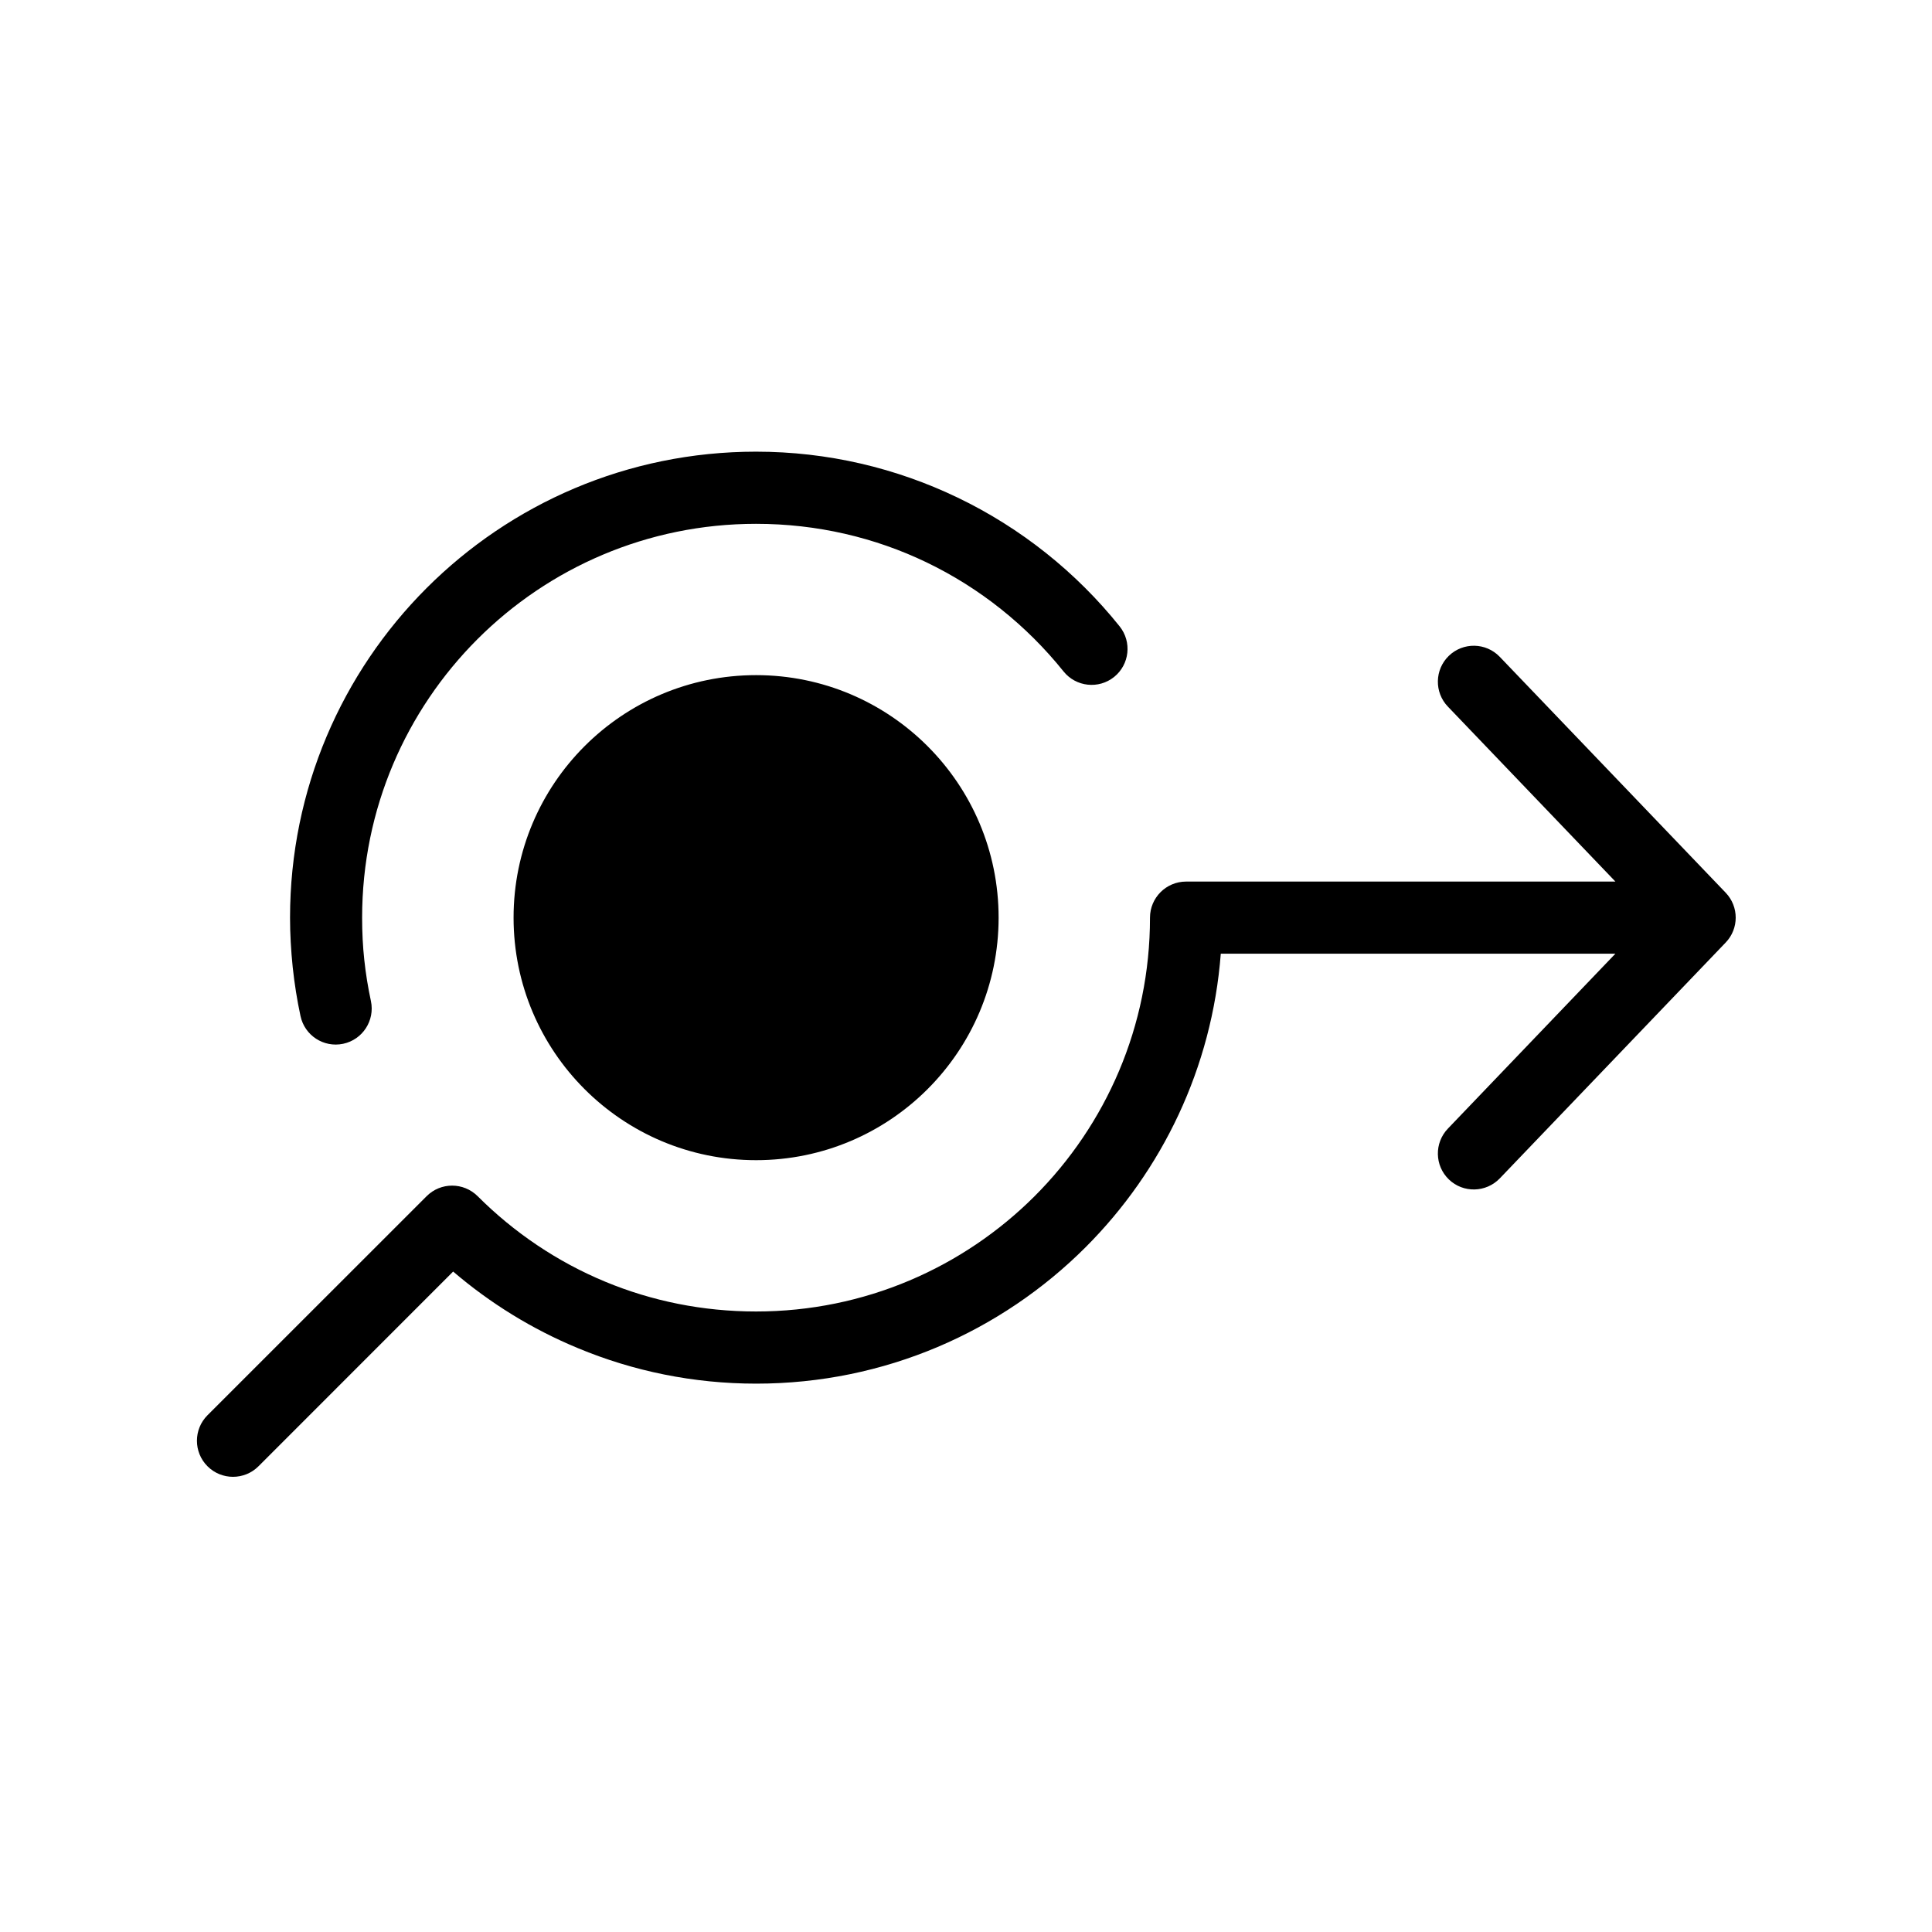
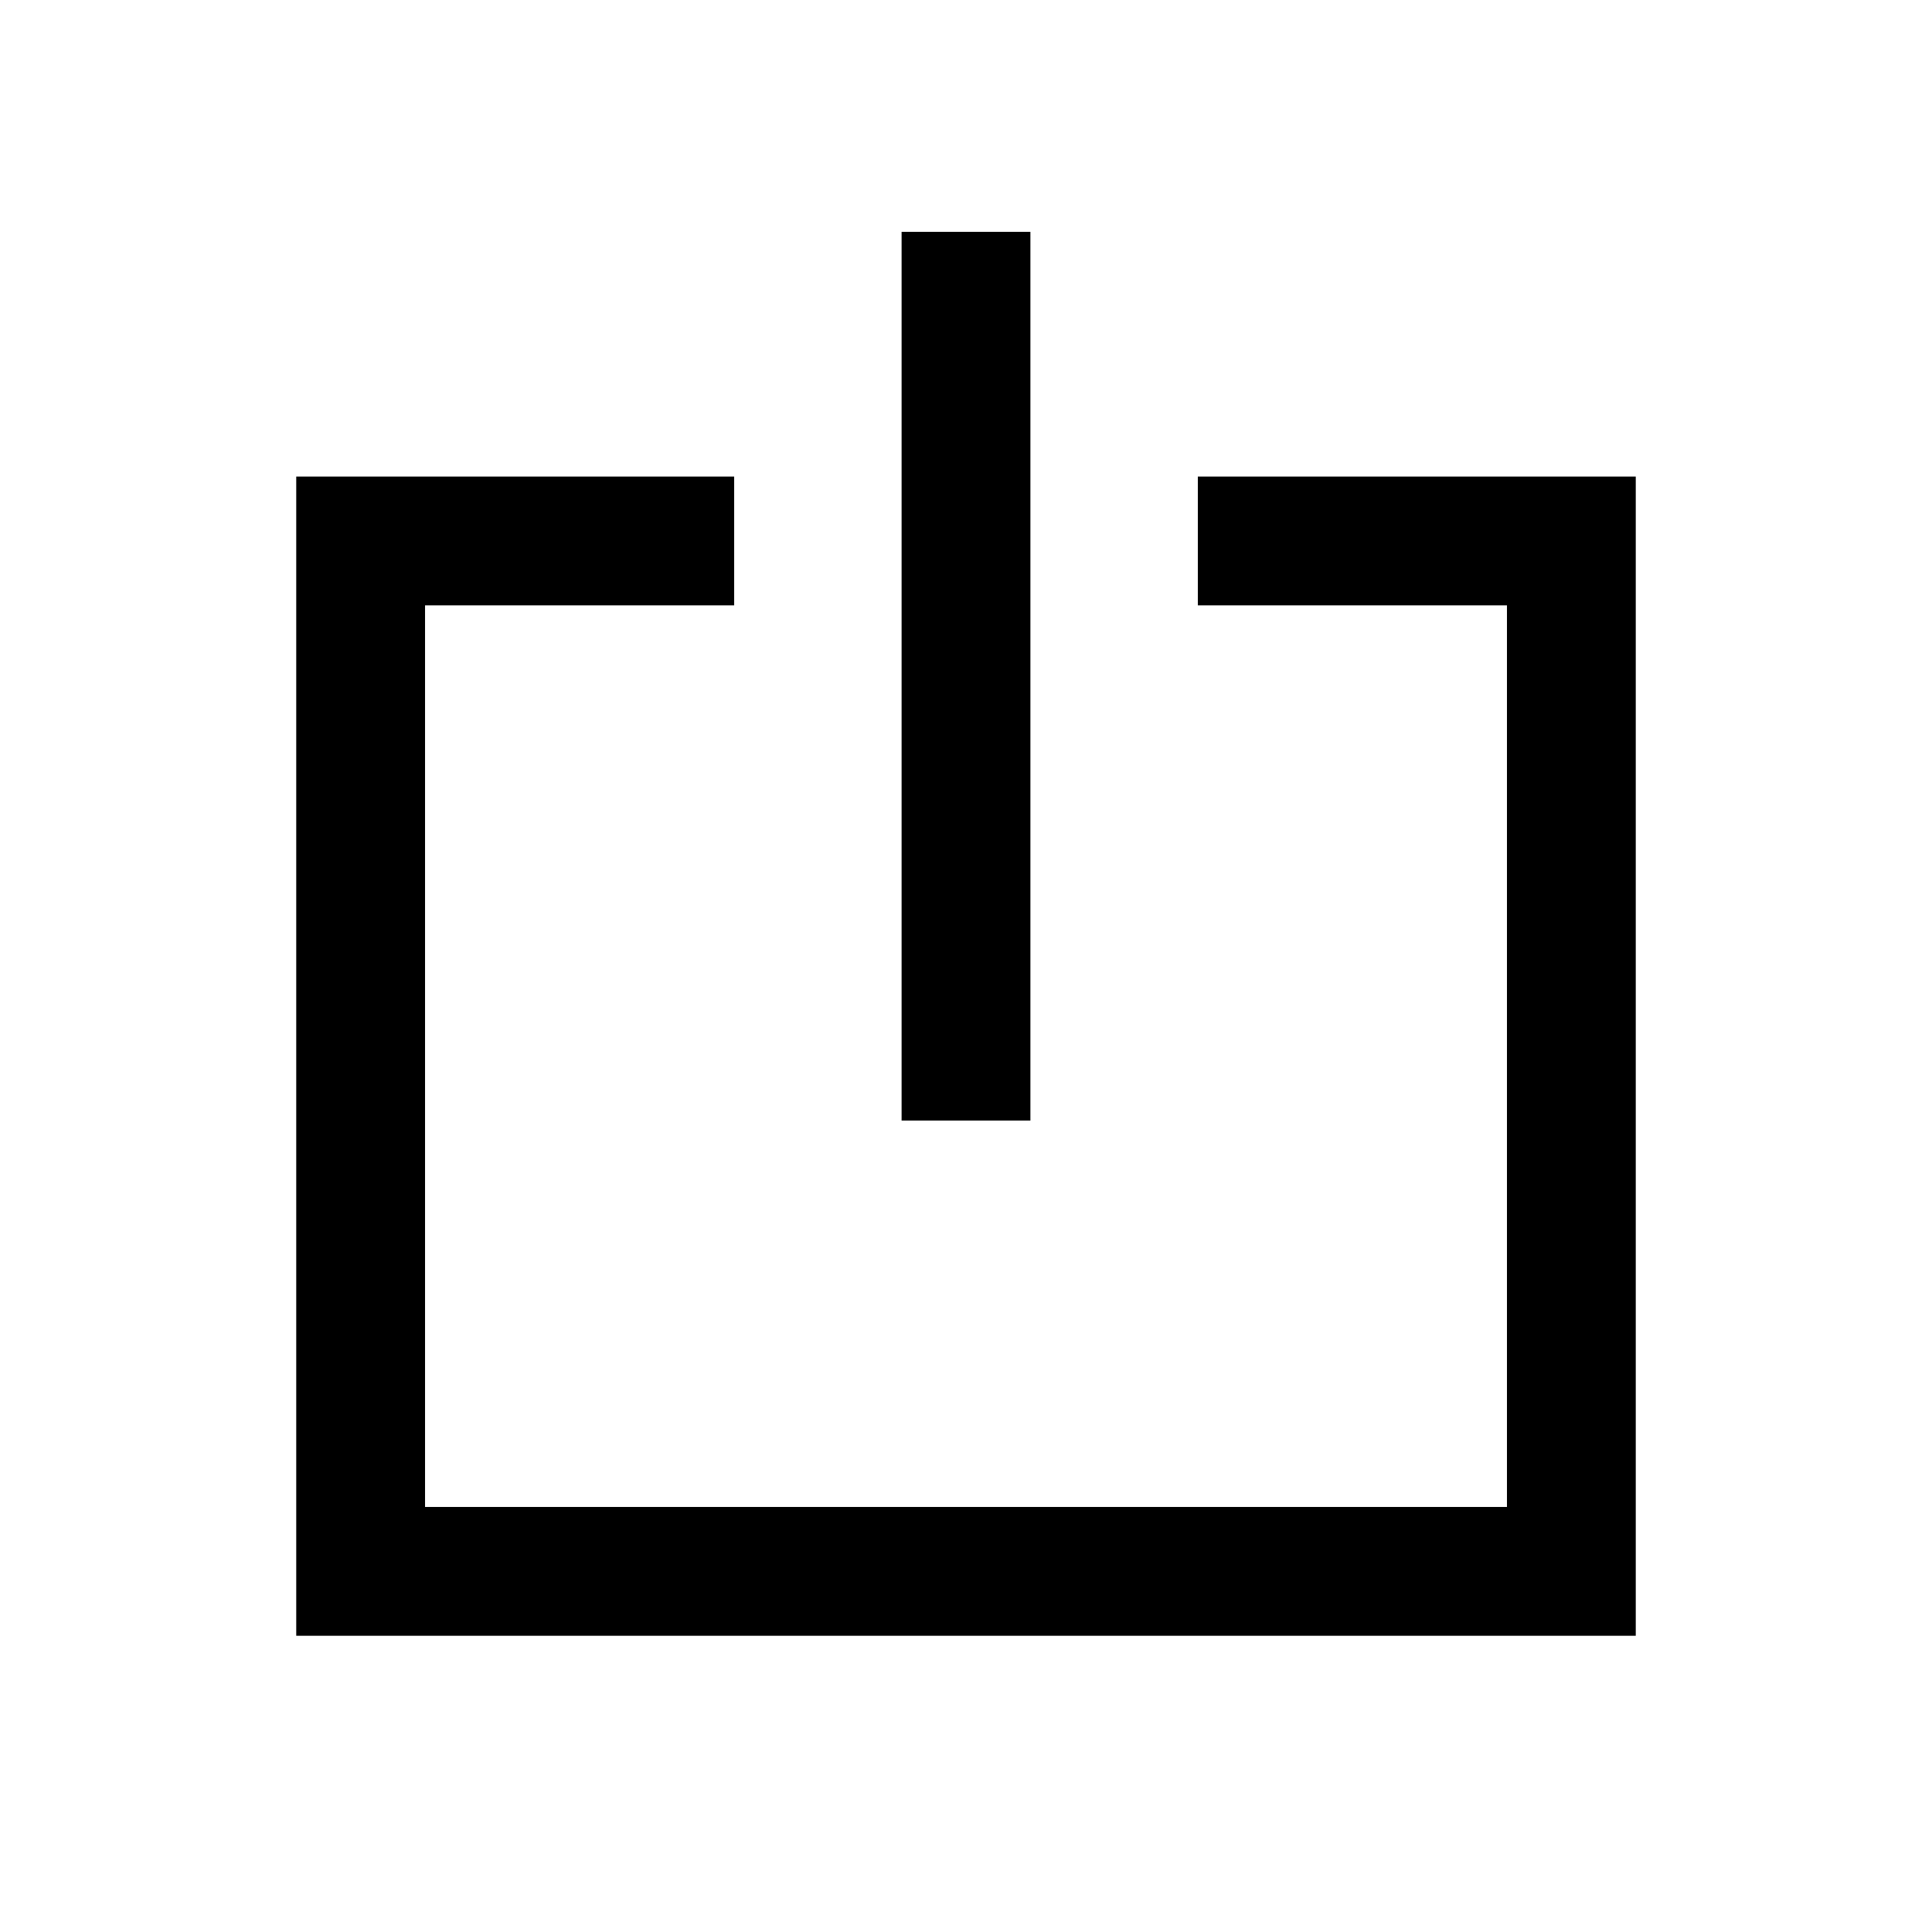
- <svg xmlns="http://www.w3.org/2000/svg" width="2000" zoomAndPan="magnify" viewBox="0 0 1500 1500" height="2000" preserveAspectRatio="xMidYMid meet" version="1.0">
-   <path fill="#000000" d="M 287.984 777.227 C 291.176 792.352 281.539 807.199 266.414 810.391 C 251.344 813.586 236.5 803.949 233.305 788.824 C 230.672 776.609 228.656 763.949 227.254 750.895 C 225.91 737.844 225.184 725.016 225.184 712.52 C 225.184 612.633 265.688 522.156 331.121 456.668 C 396.609 391.176 487.031 350.672 586.977 350.672 C 642.773 350.672 695.828 363.445 743.332 386.246 C 792.578 409.887 835.602 444.285 869.273 486.301 C 878.906 498.348 877.004 515.883 865.016 525.574 C 853.023 535.211 835.434 533.359 825.742 521.316 C 797.113 485.629 760.758 456.5 719.242 436.555 C 679.355 417.395 634.48 406.695 586.977 406.695 C 502.551 406.695 426.078 440.926 370.727 496.219 C 315.379 551.57 281.148 627.984 281.148 712.465 C 281.148 724.004 281.707 734.875 282.828 745.184 C 283.949 755.828 285.688 766.527 287.984 777.227 Z M 775.32 712.465 C 775.32 608.488 691.008 524.172 587.031 524.172 C 482.996 524.172 398.738 608.488 398.738 712.465 C 398.738 816.5 483.055 900.758 587.031 900.758 C 691.008 900.758 775.32 816.441 775.32 712.465 Z M 351.738 987.312 L 200.699 1138.402 C 189.777 1149.328 172.016 1149.328 161.094 1138.402 C 150.168 1127.48 150.168 1109.719 161.094 1098.797 L 331.234 928.711 C 342.156 917.785 359.859 917.785 370.84 928.711 C 399.133 957.004 432.801 979.746 470 995.152 C 505.91 1010.055 545.461 1018.234 587.031 1018.234 C 671.457 1018.234 747.926 984.004 803.277 928.711 C 858.629 873.359 892.855 796.891 892.855 712.465 C 892.855 697.004 905.406 684.453 920.867 684.453 L 1254.203 684.453 L 1124.172 548.656 C 1113.473 537.562 1113.809 519.859 1124.902 509.16 C 1135.996 498.461 1153.699 498.797 1164.398 509.945 L 1339.805 693.082 C 1350.223 703.949 1350.168 721.035 1339.805 731.793 L 1164.398 914.93 C 1153.699 926.023 1135.996 926.414 1124.902 915.715 C 1113.809 905.016 1113.473 887.367 1124.172 876.219 L 1254.203 740.422 L 947.816 740.422 C 941.035 829.16 902.211 908.934 842.941 968.262 C 777.449 1033.754 687.031 1074.258 587.086 1074.258 C 538.234 1074.258 491.512 1064.508 448.824 1046.75 C 413.191 1032.016 380.531 1011.793 351.848 987.254 Z M 351.738 987.312 " fill-opacity="1" fill-rule="nonzero" />
+ <svg xmlns="http://www.w3.org/2000/svg" width="2000" height="2000" viewBox="0 0 1500 1500" version="1.0">
+   <path fill="none" stroke="#000000" stroke-width="100" stroke-linejoin="miter" stroke-miterlimit="10" stroke-linecap="square" d="M 520 420 L 280 420 L 280 1220 L 1220 1220 L 1220 420 L 980 420" />
+   <path fill="none" stroke="#000000" stroke-width="100" stroke-linejoin="miter" stroke-miterlimit="10" stroke-linecap="square" d="M 750 230 L 750 820" />
</svg>
